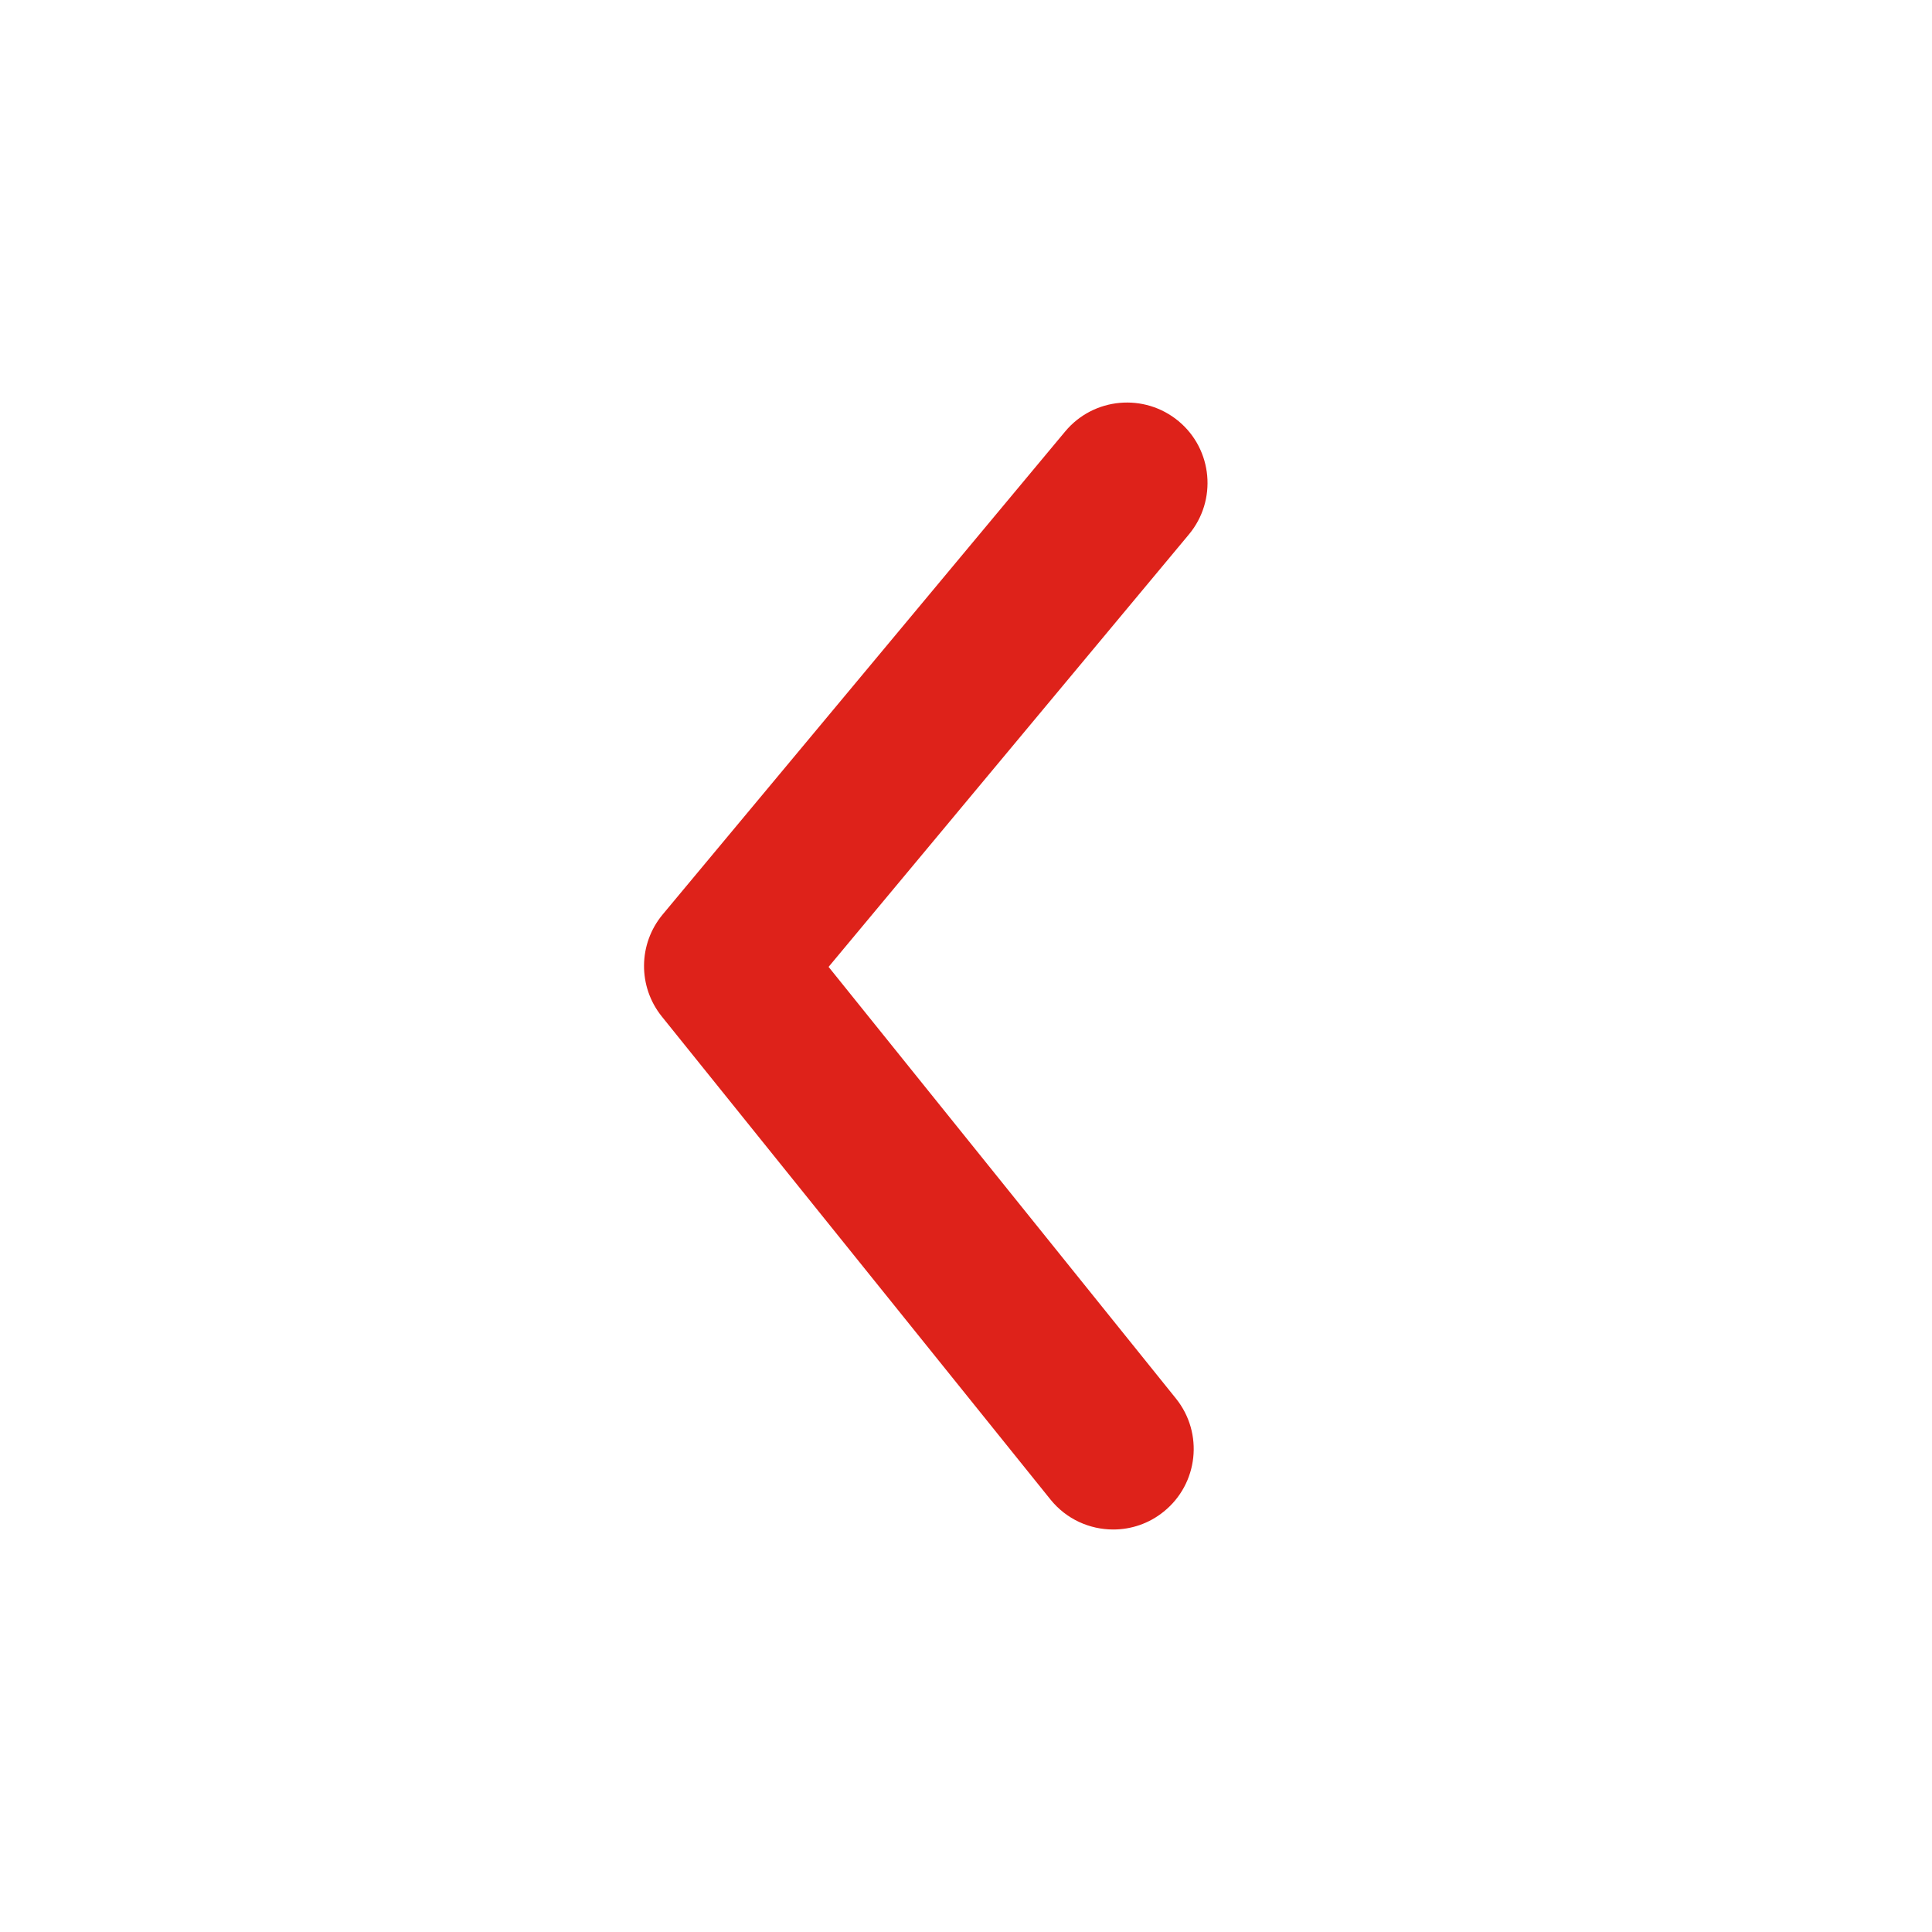
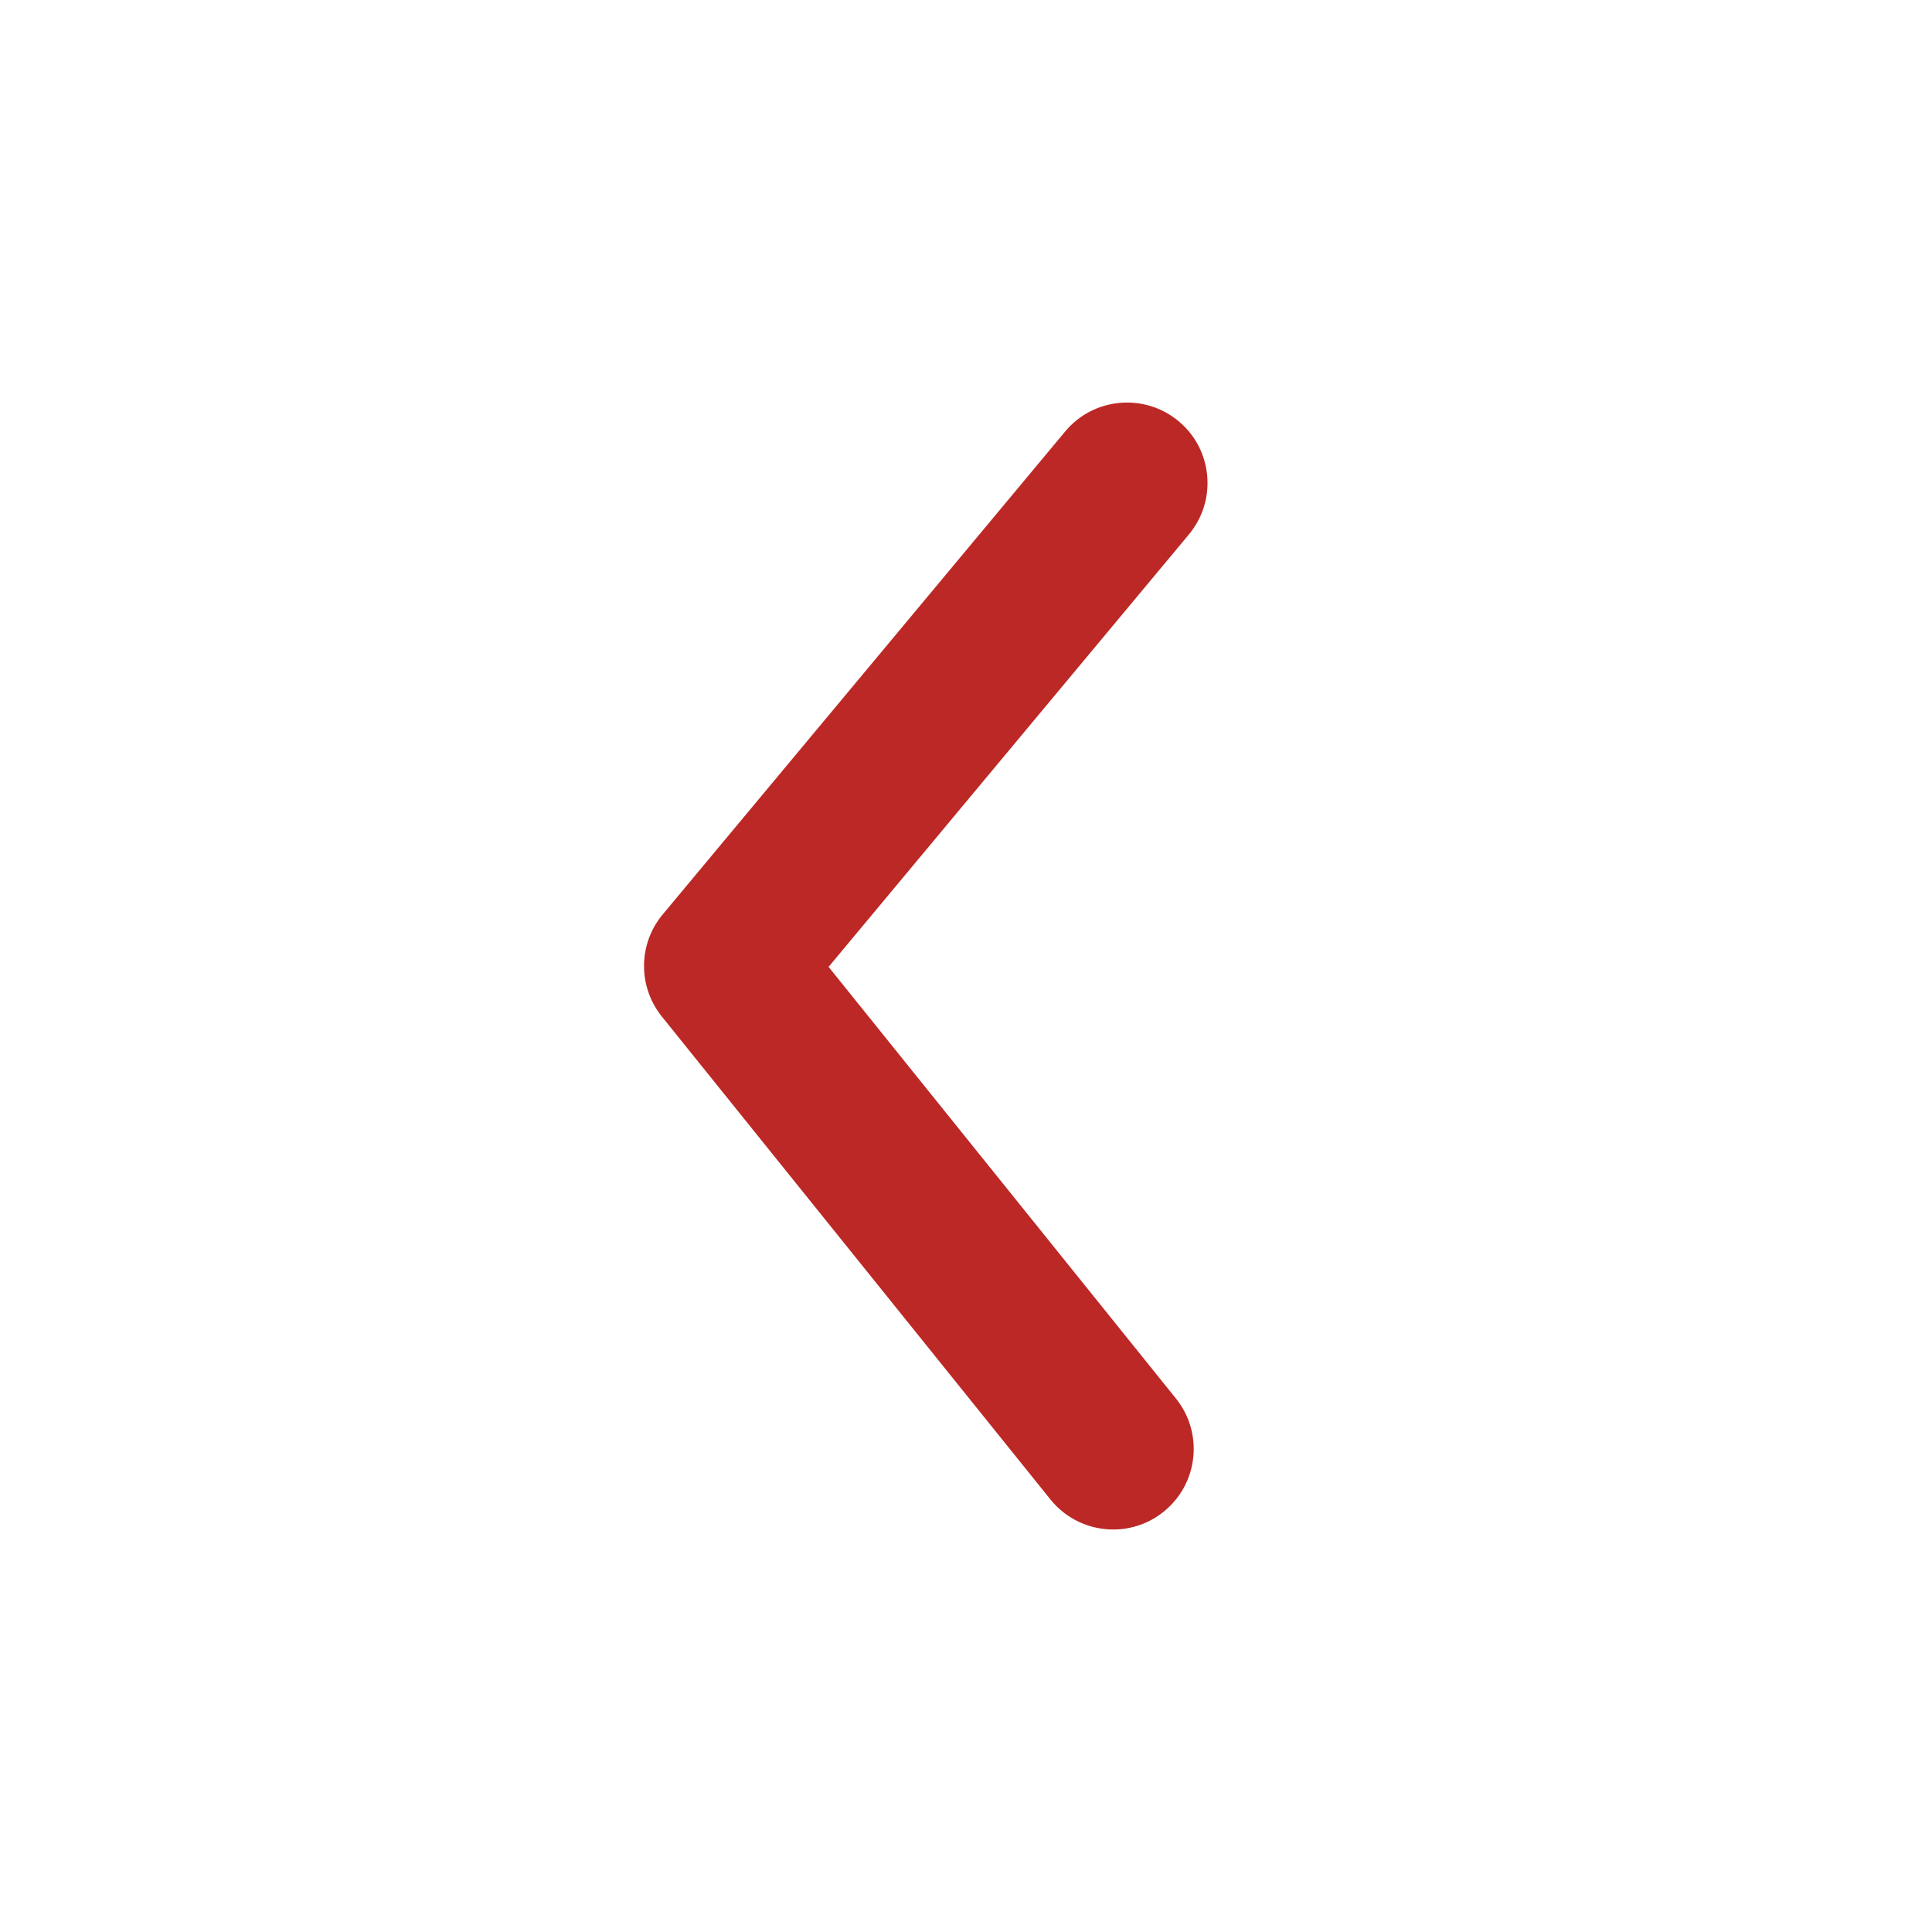
<svg xmlns="http://www.w3.org/2000/svg" width="24" height="24" viewBox="0 0 24 24" fill="none">
-   <path fill-rule="evenodd" clip-rule="evenodd" d="M13.829 19C13.537 19 13.247 18.873 13.049 18.627L8.221 12.627C7.923 12.256 7.927 11.726 8.232 11.36L13.232 5.36C13.585 4.936 14.216 4.879 14.641 5.232C15.065 5.585 15.122 6.216 14.768 6.64L10.293 12.011L14.608 17.373C14.954 17.803 14.886 18.433 14.455 18.779C14.271 18.928 14.049 19 13.829 19Z" fill="#DE221A" />
+   <path fill-rule="evenodd" clip-rule="evenodd" d="M13.829 19C13.537 19 13.247 18.873 13.049 18.627L8.221 12.627C7.923 12.256 7.927 11.726 8.232 11.36L13.232 5.36C13.585 4.936 14.216 4.879 14.641 5.232C15.065 5.585 15.122 6.216 14.768 6.64L10.293 12.011L14.608 17.373C14.954 17.803 14.886 18.433 14.455 18.779C14.271 18.928 14.049 19 13.829 19Z" fill="#BC2826" />
</svg>
